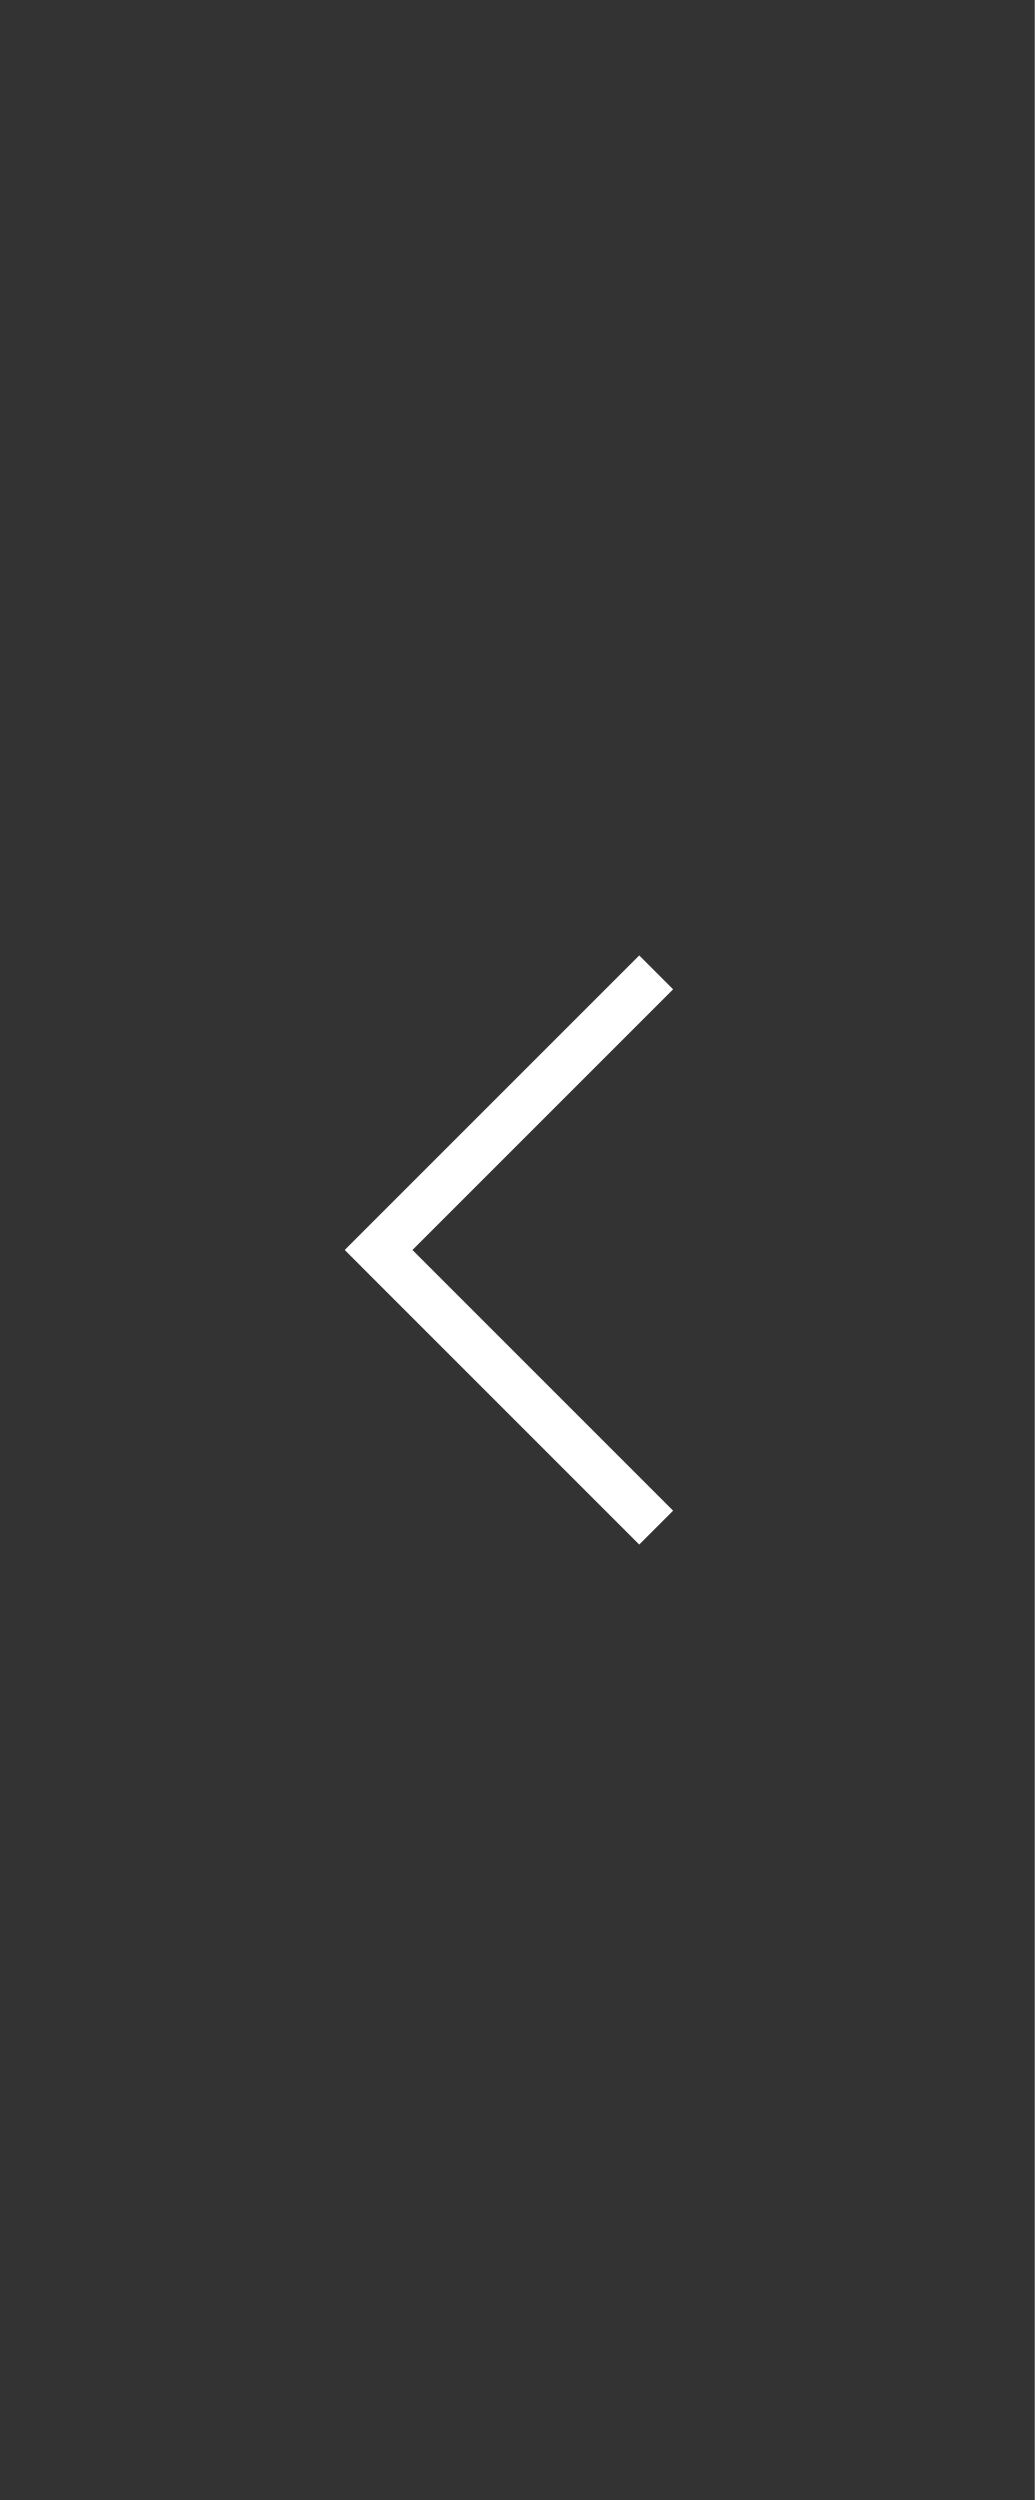
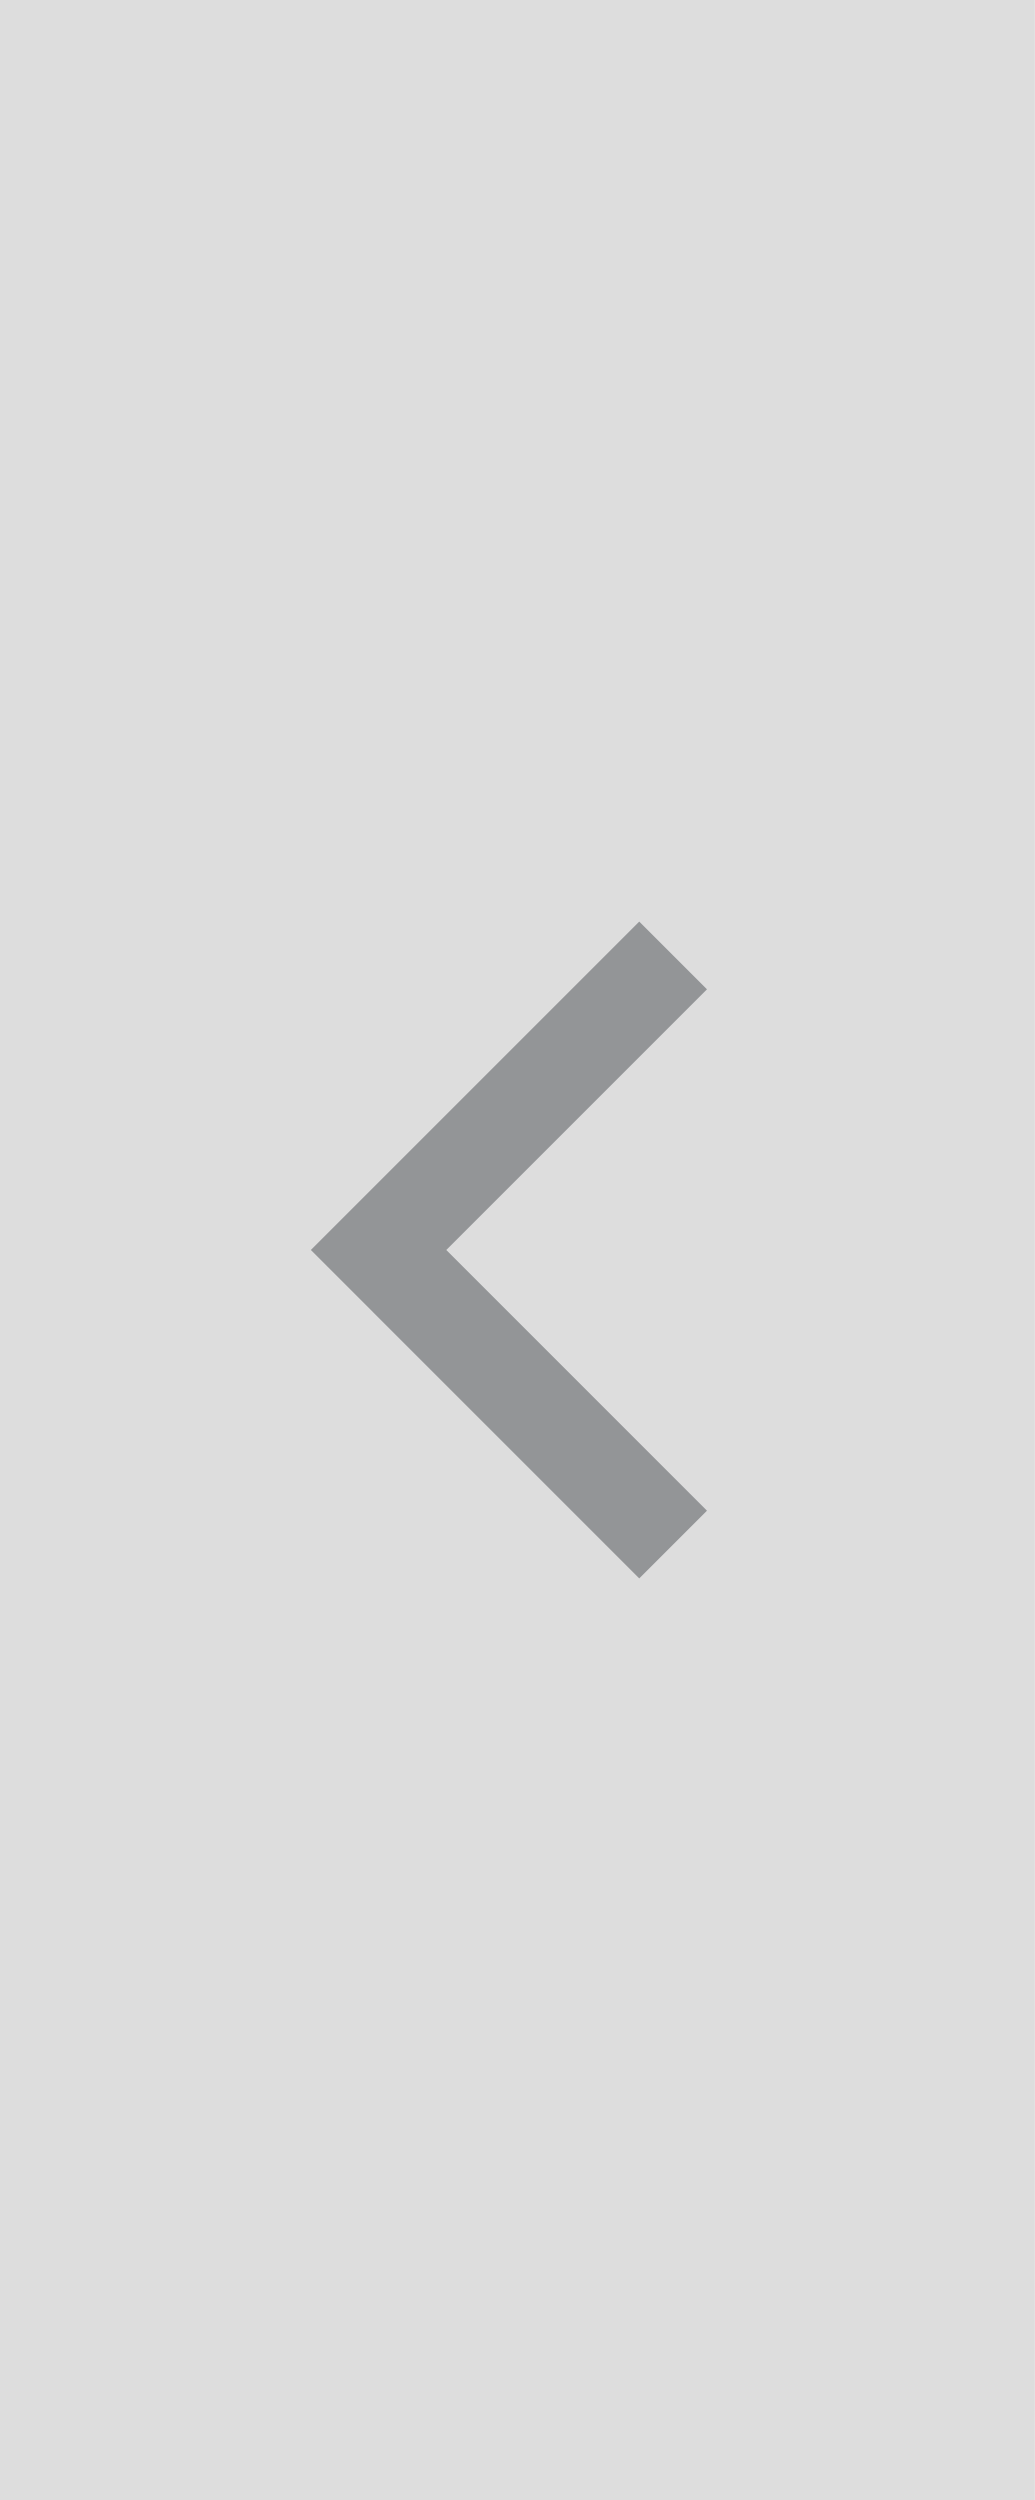
<svg xmlns="http://www.w3.org/2000/svg" version="1.1" id="Layer_1" x="0px" y="0px" width="21.607px" height="52.203px" viewBox="0 0 21.607 52.203" enable-background="new 0 0 21.607 52.203" xml:space="preserve">
-   <rect x="0" fill="#333333" width="21.607" height="52.203" />
+   <rect x="0" fill="#DDDDDD" width="21.607" height="52.203" />
  <g>
-     <polygon fill="#FFFFFF" points="13.348,19.951 7.198,26.101 13.348,32.252 14.055,31.545 8.612,26.101 14.055,20.658  " />
+     <polygon fill="#939597" stroke="#939597" stroke-miterlimit="10" points="13.348,19.951 7.198,26.101 13.348,32.252 14.055,31.545    8.612,26.101 14.055,20.658  " />
  </g>
</svg>
